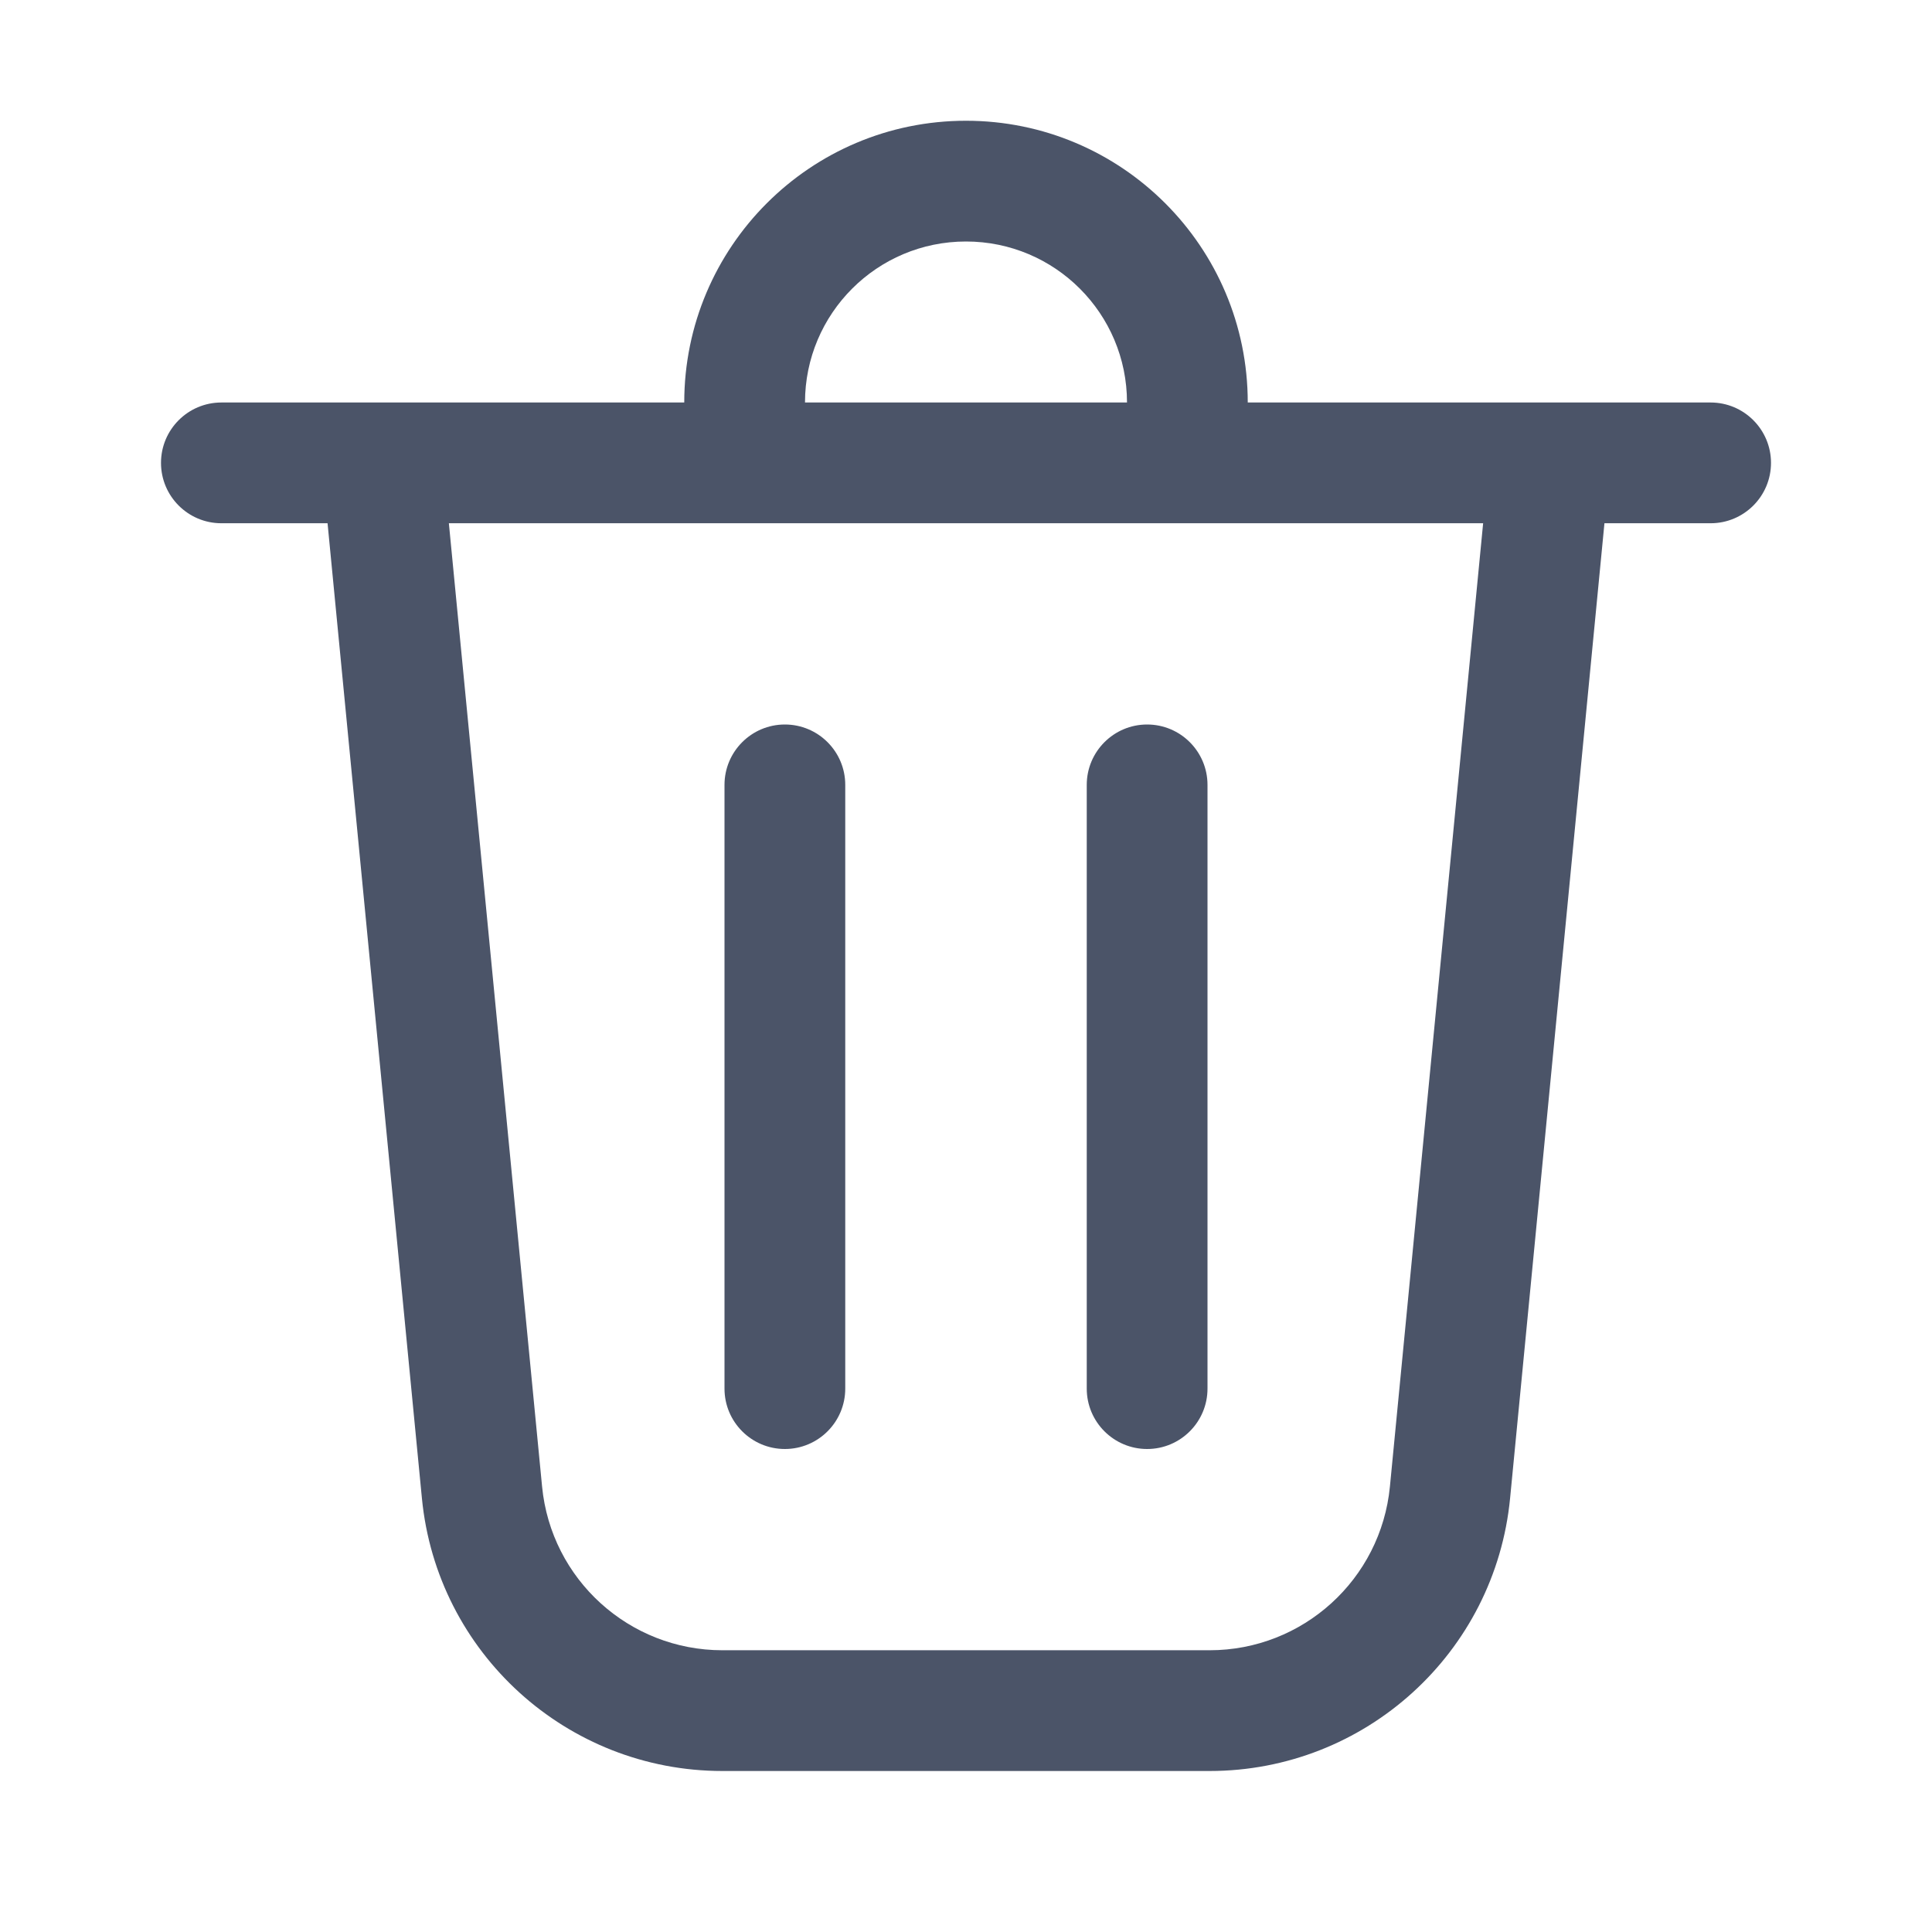
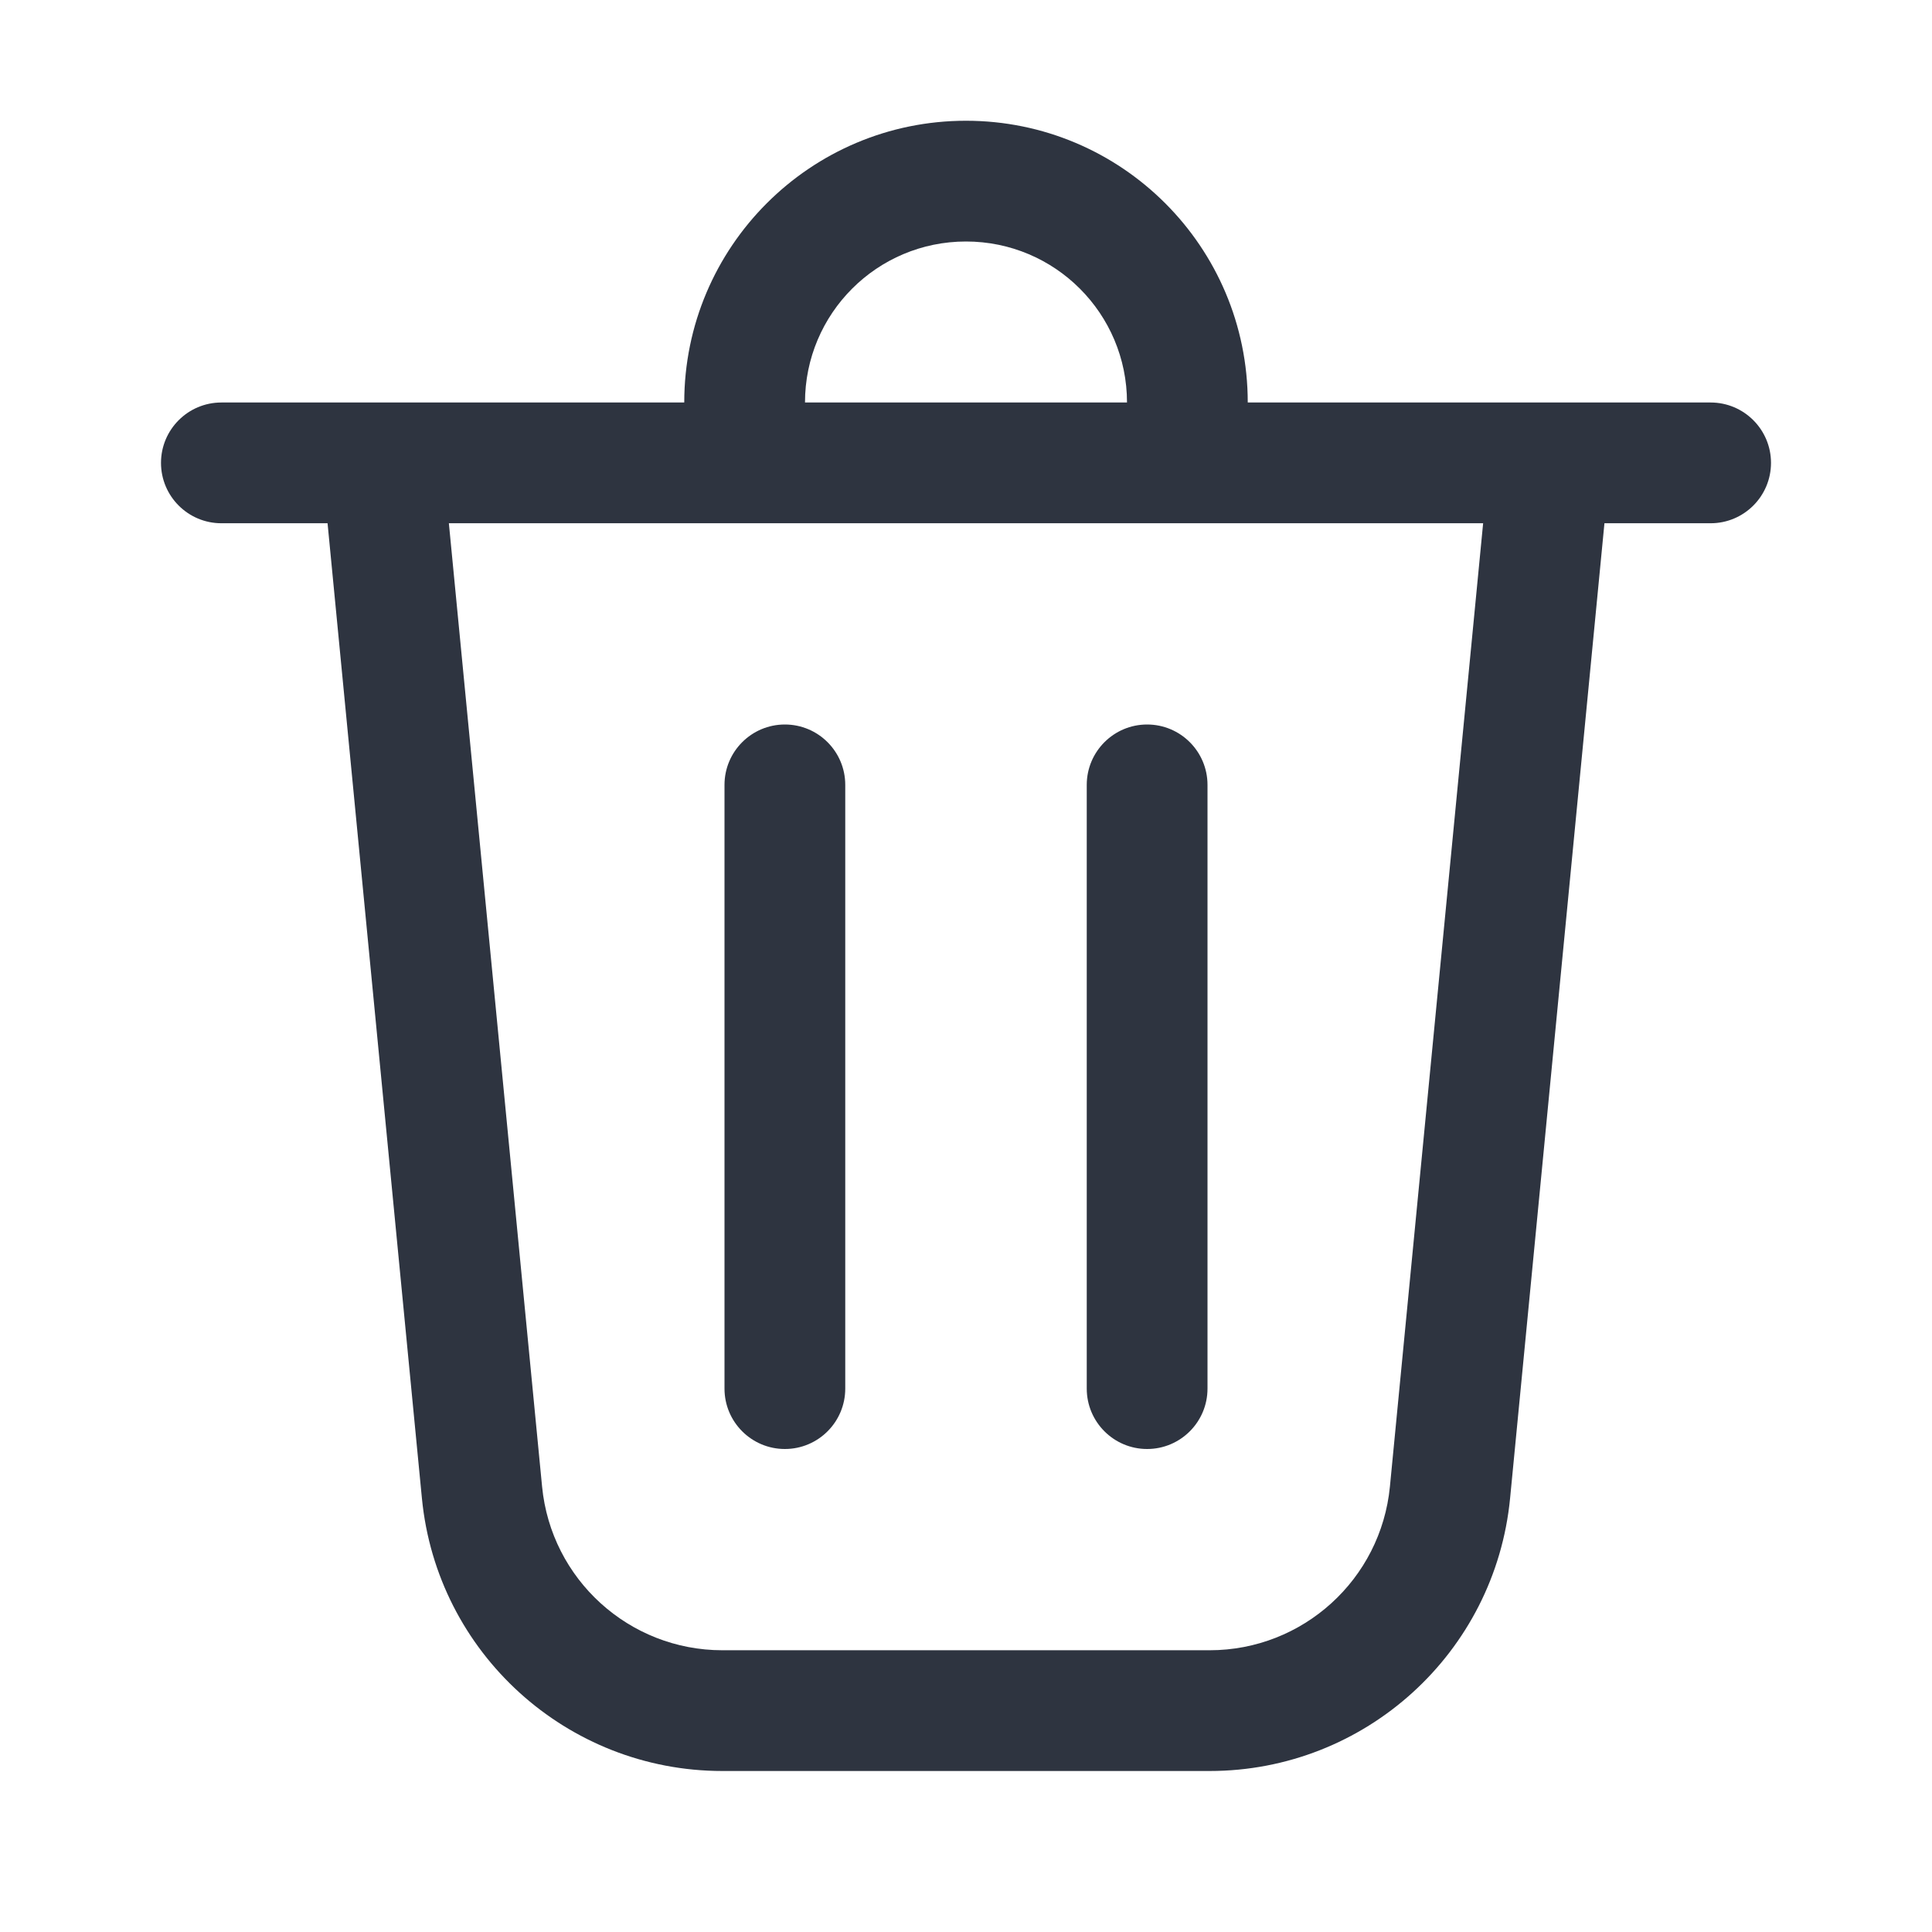
<svg xmlns="http://www.w3.org/2000/svg" width="24" height="24" viewBox="0 0 24 24" fill="none">
-   <path d="M10 5H14C14 3.895 13.105 3 12 3C10.895 3 10 3.895 10 5ZM8.5 5C8.5 3.067 10.067 1.5 12 1.5C13.933 1.5 15.5 3.067 15.5 5H21.25C21.664 5 22 5.336 22 5.75C22 6.164 21.664 6.5 21.25 6.5H19.931L18.759 18.611C18.573 20.533 16.957 22 15.026 22H8.974C7.043 22 5.427 20.533 5.241 18.611L4.069 6.5H2.75C2.336 6.5 2 6.164 2 5.75C2 5.336 2.336 5 2.75 5H8.5ZM10.5 9.75C10.5 9.336 10.164 9 9.75 9C9.336 9 9 9.336 9 9.75V17.25C9 17.664 9.336 18 9.75 18C10.164 18 10.5 17.664 10.5 17.25V9.75ZM14.25 9C14.664 9 15 9.336 15 9.75V17.25C15 17.664 14.664 18 14.25 18C13.836 18 13.5 17.664 13.5 17.25V9.75C13.5 9.336 13.836 9 14.25 9ZM6.734 18.467C6.846 19.62 7.815 20.5 8.974 20.5H15.026C16.185 20.5 17.154 19.62 17.266 18.467L18.424 6.5H5.576L6.734 18.467Z" fill="#4B5468" />
+   <path d="M10 5H14C14 3.895 13.105 3 12 3C10.895 3 10 3.895 10 5ZM8.5 5C8.5 3.067 10.067 1.5 12 1.5C13.933 1.5 15.5 3.067 15.5 5H21.25C21.664 5 22 5.336 22 5.75C22 6.164 21.664 6.5 21.25 6.5H19.931L18.759 18.611C18.573 20.533 16.957 22 15.026 22H8.974C7.043 22 5.427 20.533 5.241 18.611L4.069 6.5H2.75C2.336 6.5 2 6.164 2 5.75C2 5.336 2.336 5 2.75 5H8.5ZM10.5 9.75C10.5 9.336 10.164 9 9.75 9C9.336 9 9 9.336 9 9.75V17.25C9 17.664 9.336 18 9.75 18C10.164 18 10.5 17.664 10.5 17.25V9.75ZM14.25 9C14.664 9 15 9.336 15 9.75V17.25C15 17.664 14.664 18 14.25 18C13.836 18 13.5 17.664 13.5 17.25V9.75C13.5 9.336 13.836 9 14.25 9ZM6.734 18.467C6.846 19.62 7.815 20.5 8.974 20.5H15.026C16.185 20.5 17.154 19.62 17.266 18.467L18.424 6.5H5.576L6.734 18.467Z" fill="#2E3440" />
</svg>
